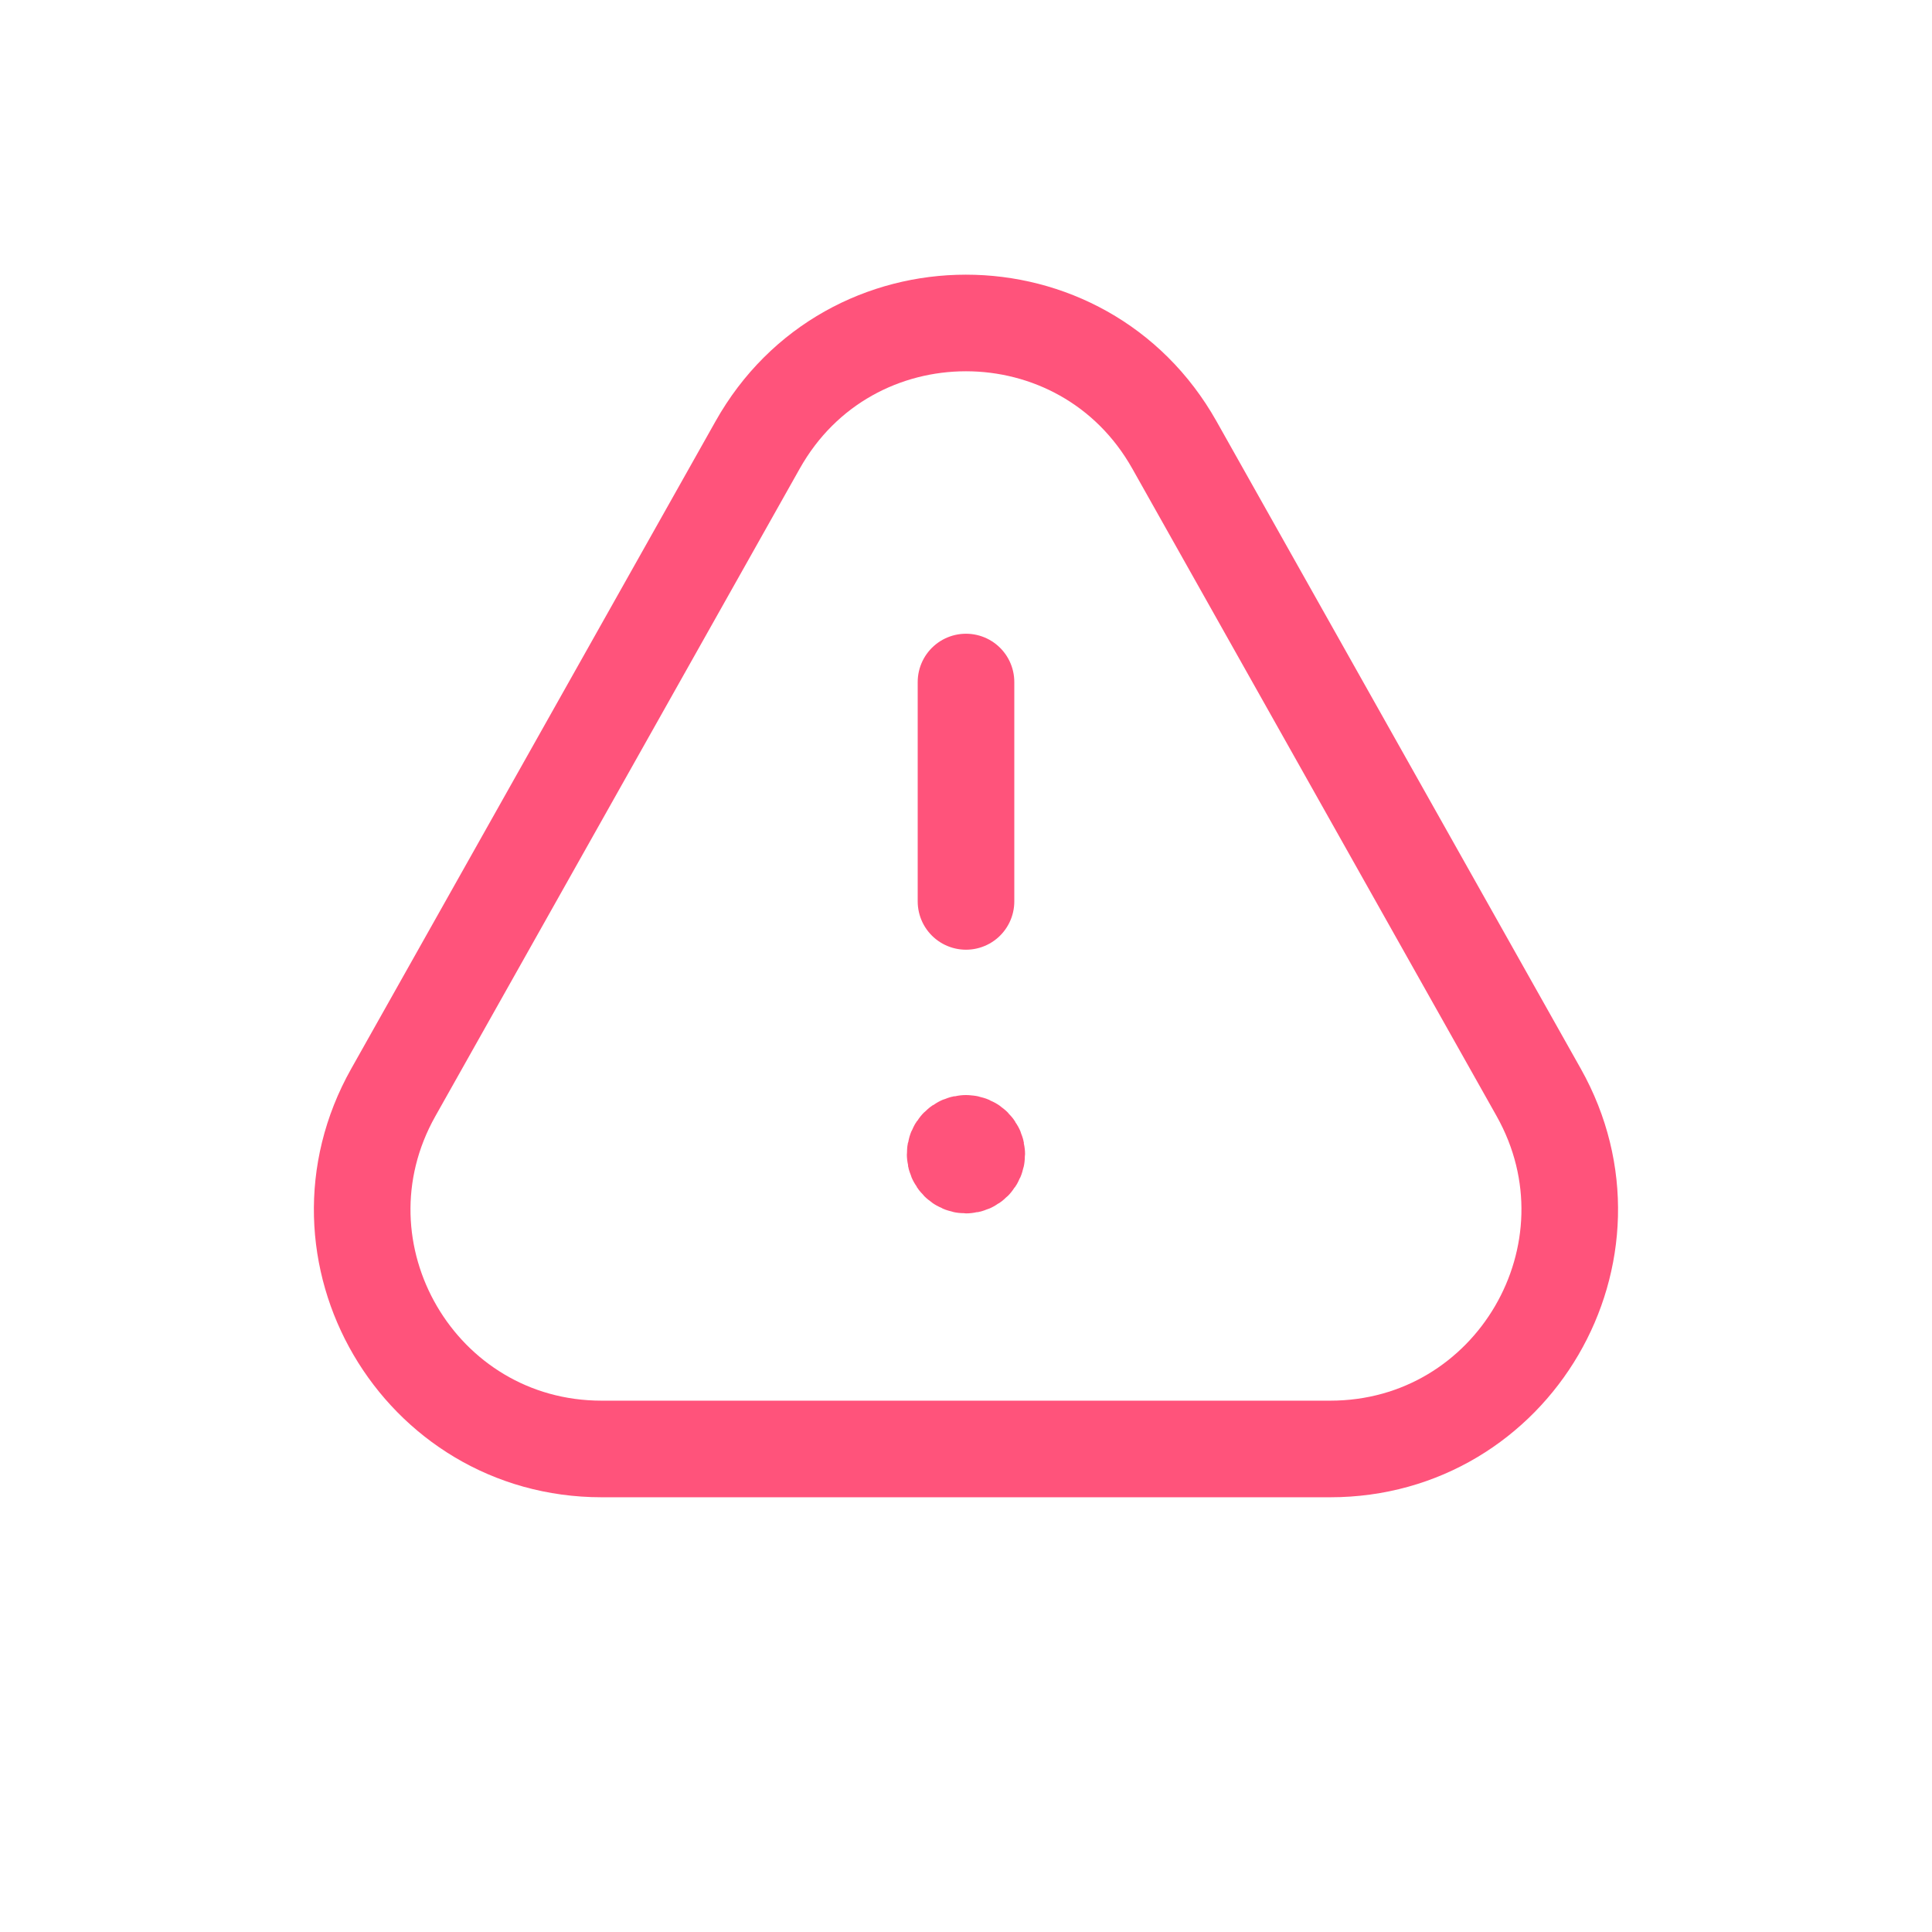
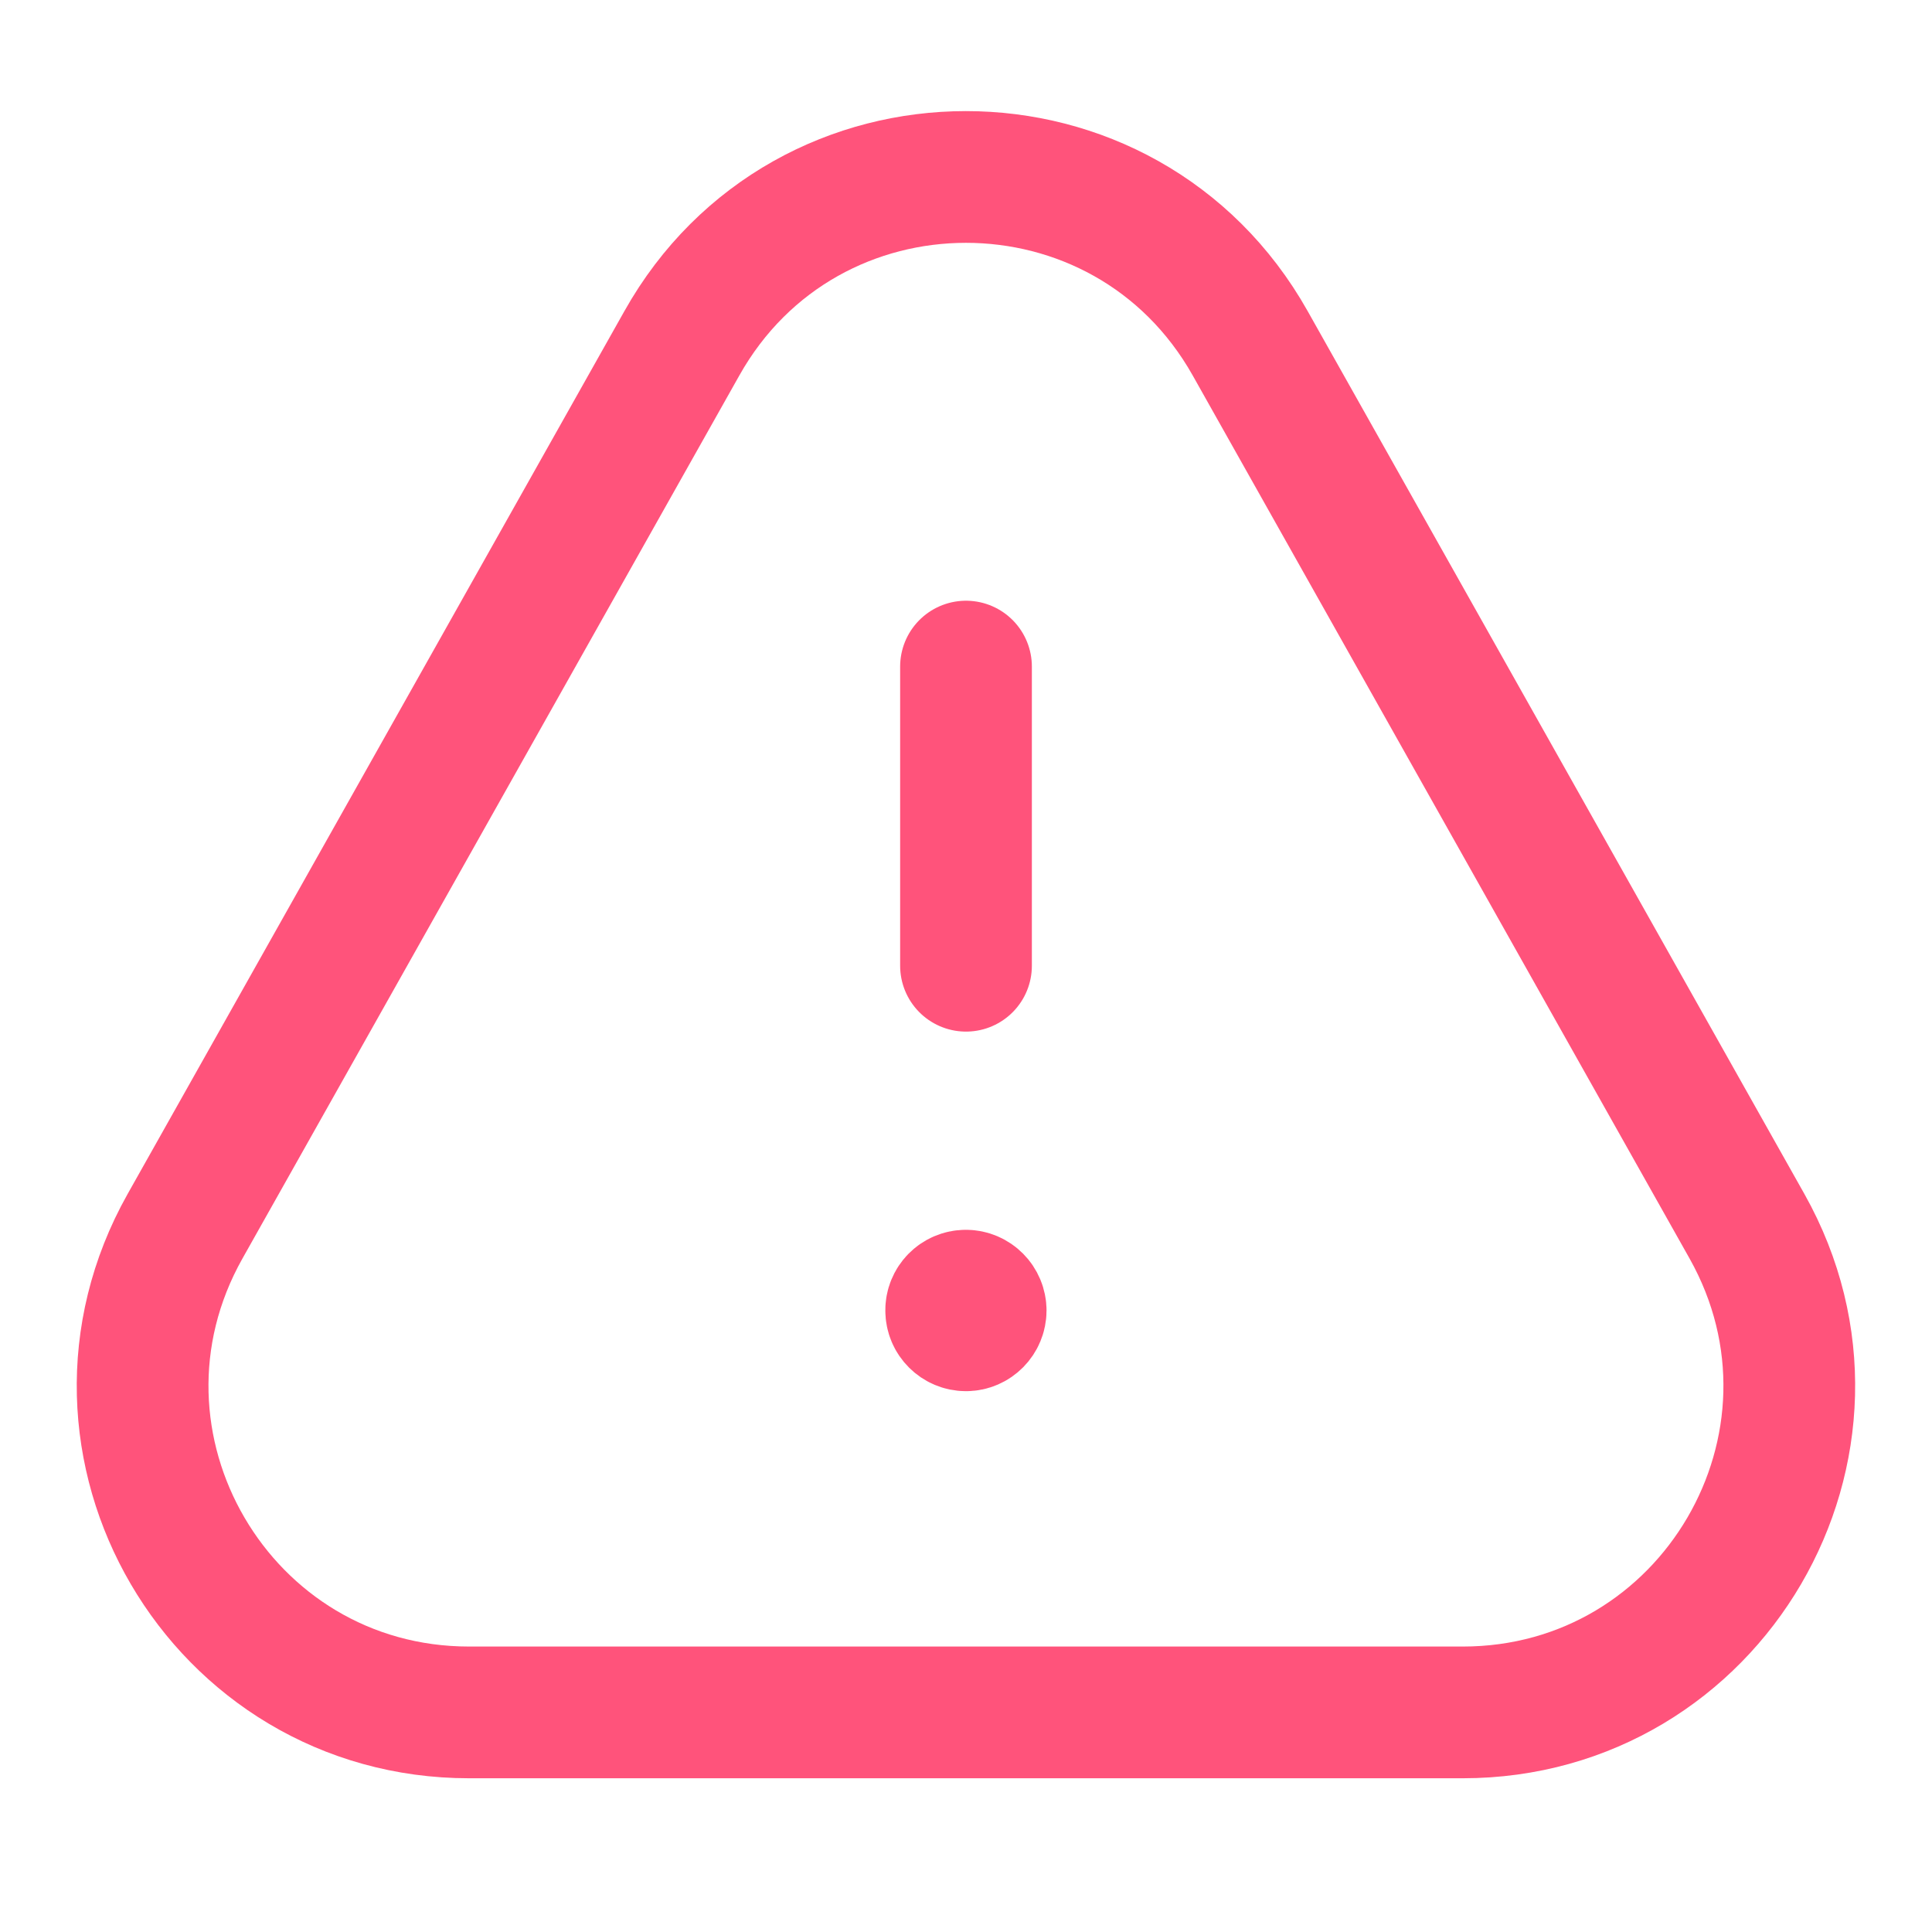
- <svg xmlns="http://www.w3.org/2000/svg" width="60" height="60" viewBox="0 0 60 60" fill="none">
+ <svg xmlns="http://www.w3.org/2000/svg" width="60" height="60" viewBox="8 6 44 44" fill="none">
  <path fill-rule="evenodd" clip-rule="evenodd" d="M36.472 13.818L47.786 33.926C50.569 38.88 46.995 44.999 41.31 44.999H18.686C13.005 44.999 9.427 38.883 12.213 33.929L23.527 13.822C26.362 8.767 33.63 8.767 36.472 13.818Z" stroke="#FF537B" stroke-width="3" stroke-linecap="round" stroke-linejoin="round" />
  <path d="M30 27.994V21.181" stroke="#FF537B" stroke-width="3" stroke-linecap="round" stroke-linejoin="round" />
  <path d="M29.996 35.508C29.809 35.508 29.659 35.662 29.663 35.846C29.663 36.033 29.816 36.183 30 36.183C30.184 36.183 30.334 36.029 30.334 35.846C30.334 35.662 30.184 35.508 29.996 35.508" stroke="#FF537B" stroke-width="3" stroke-linecap="round" stroke-linejoin="round" />
</svg>
